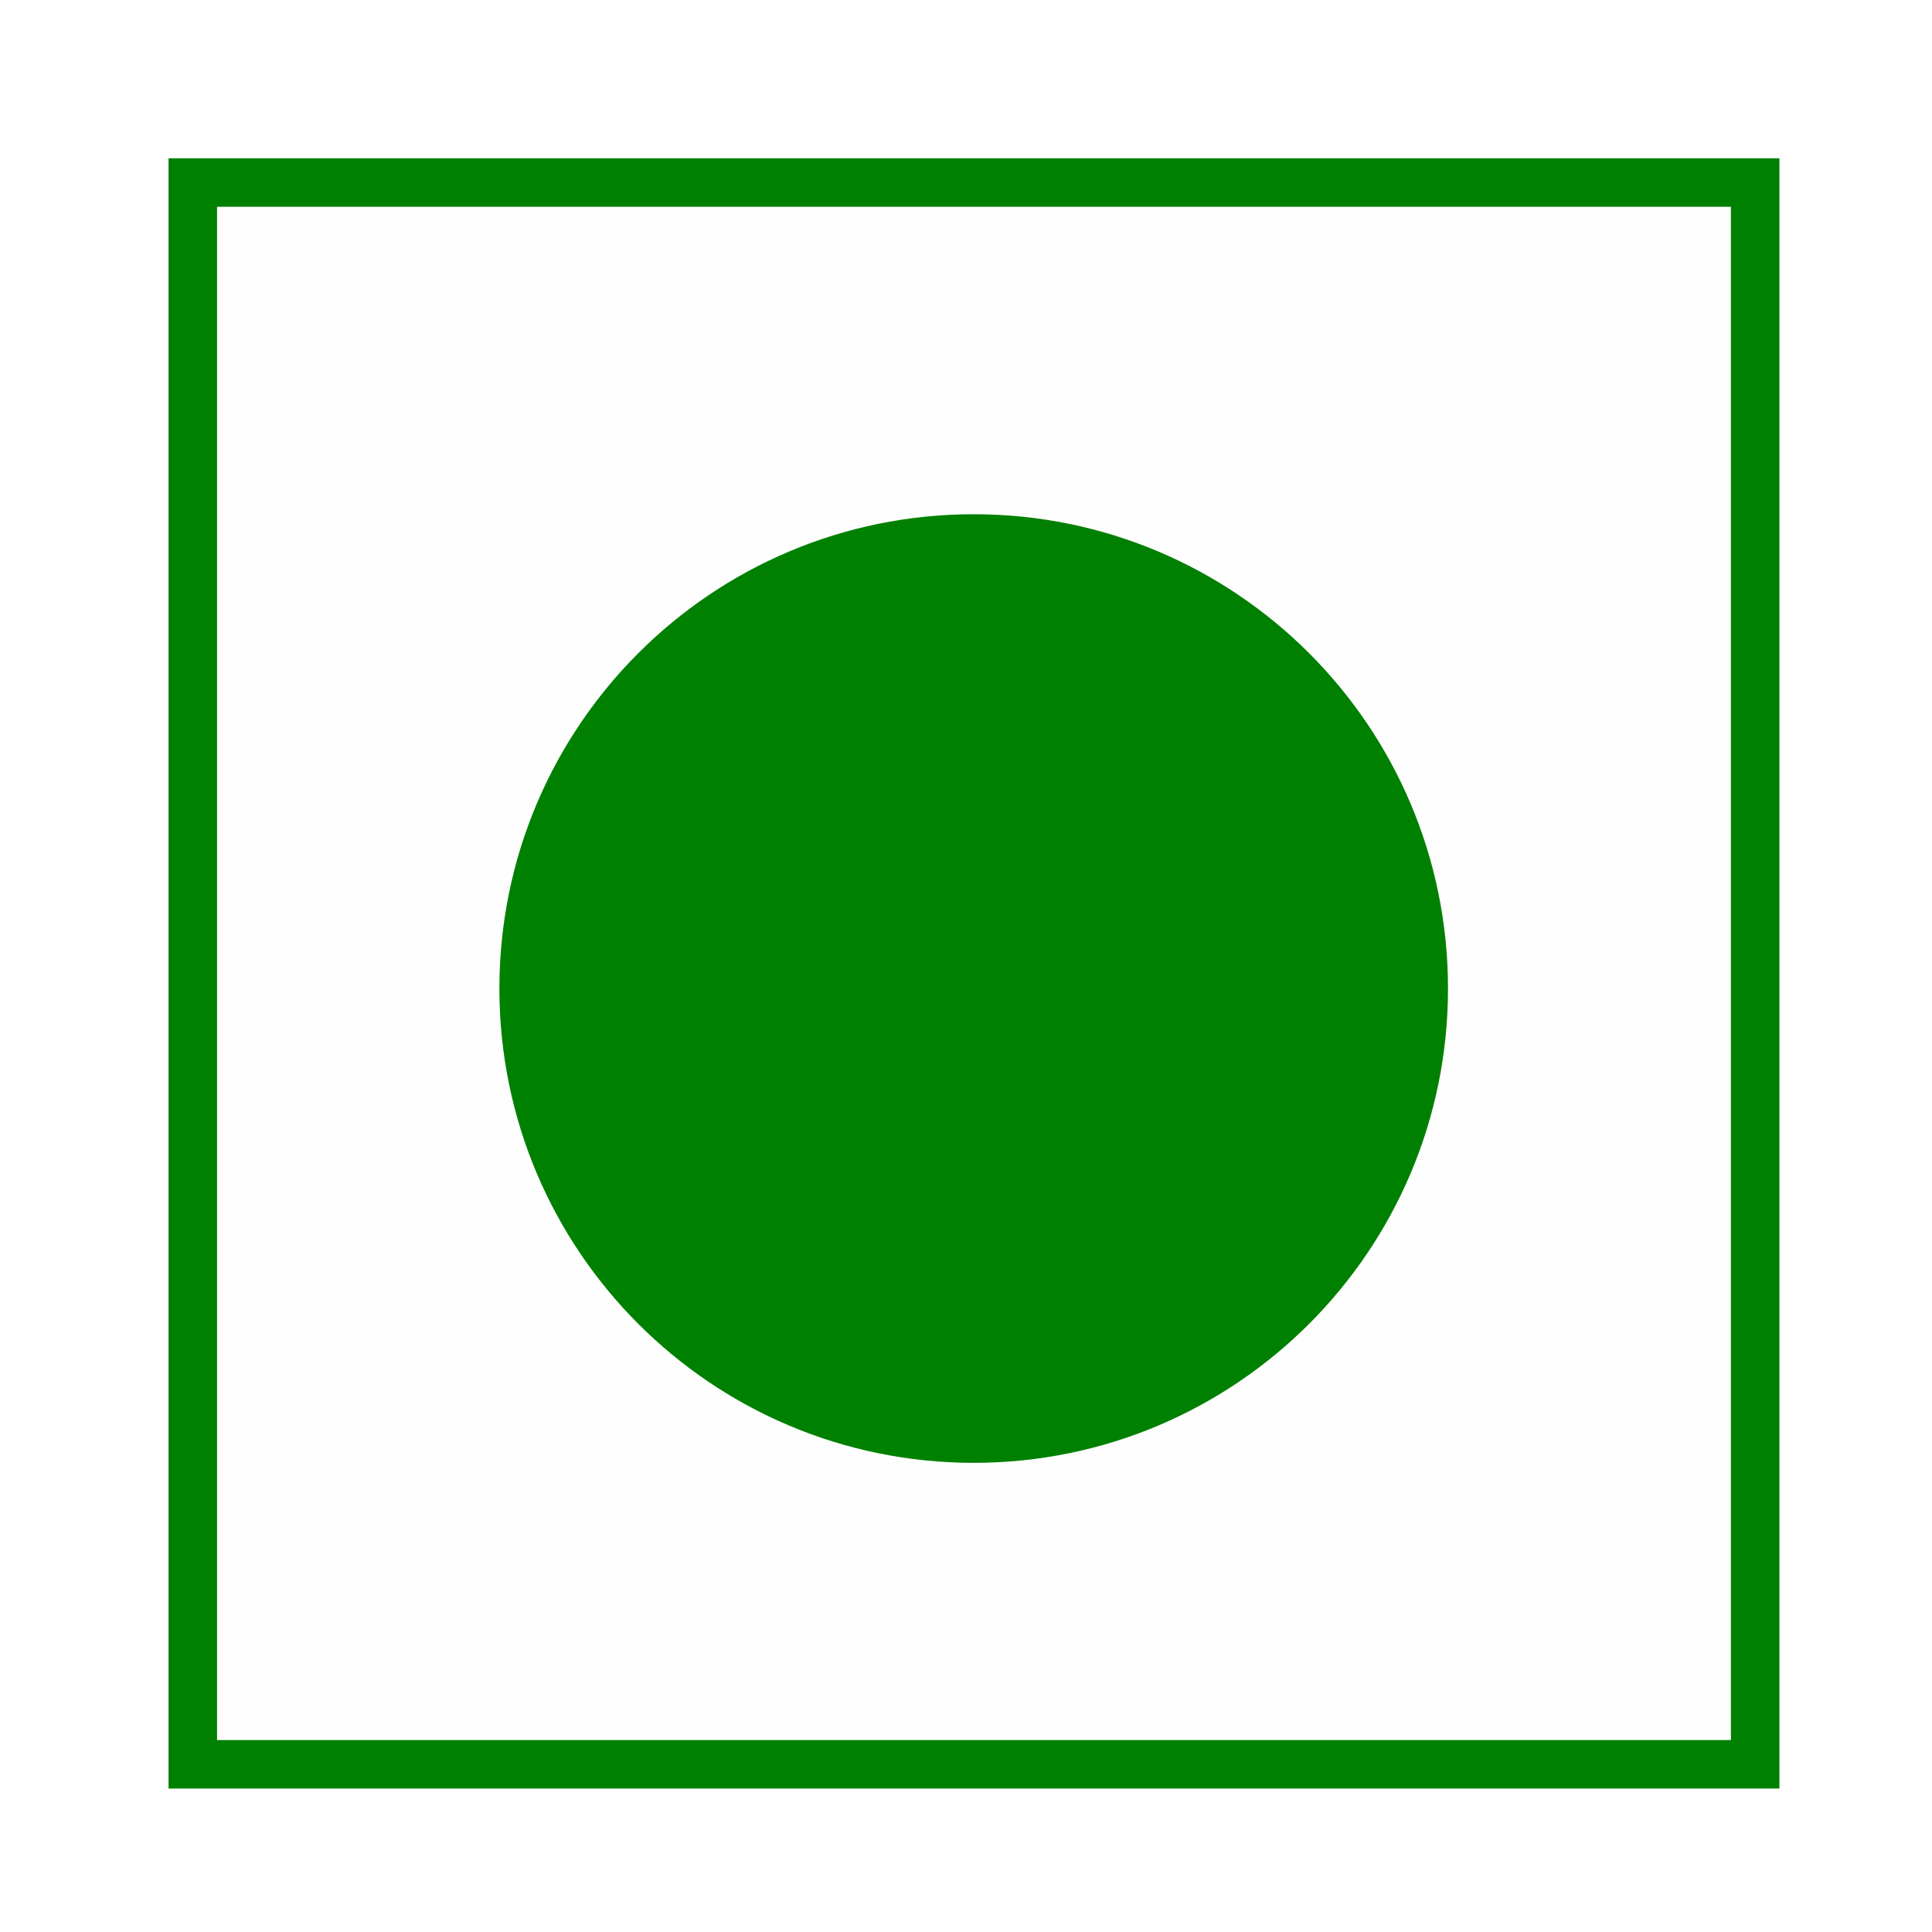
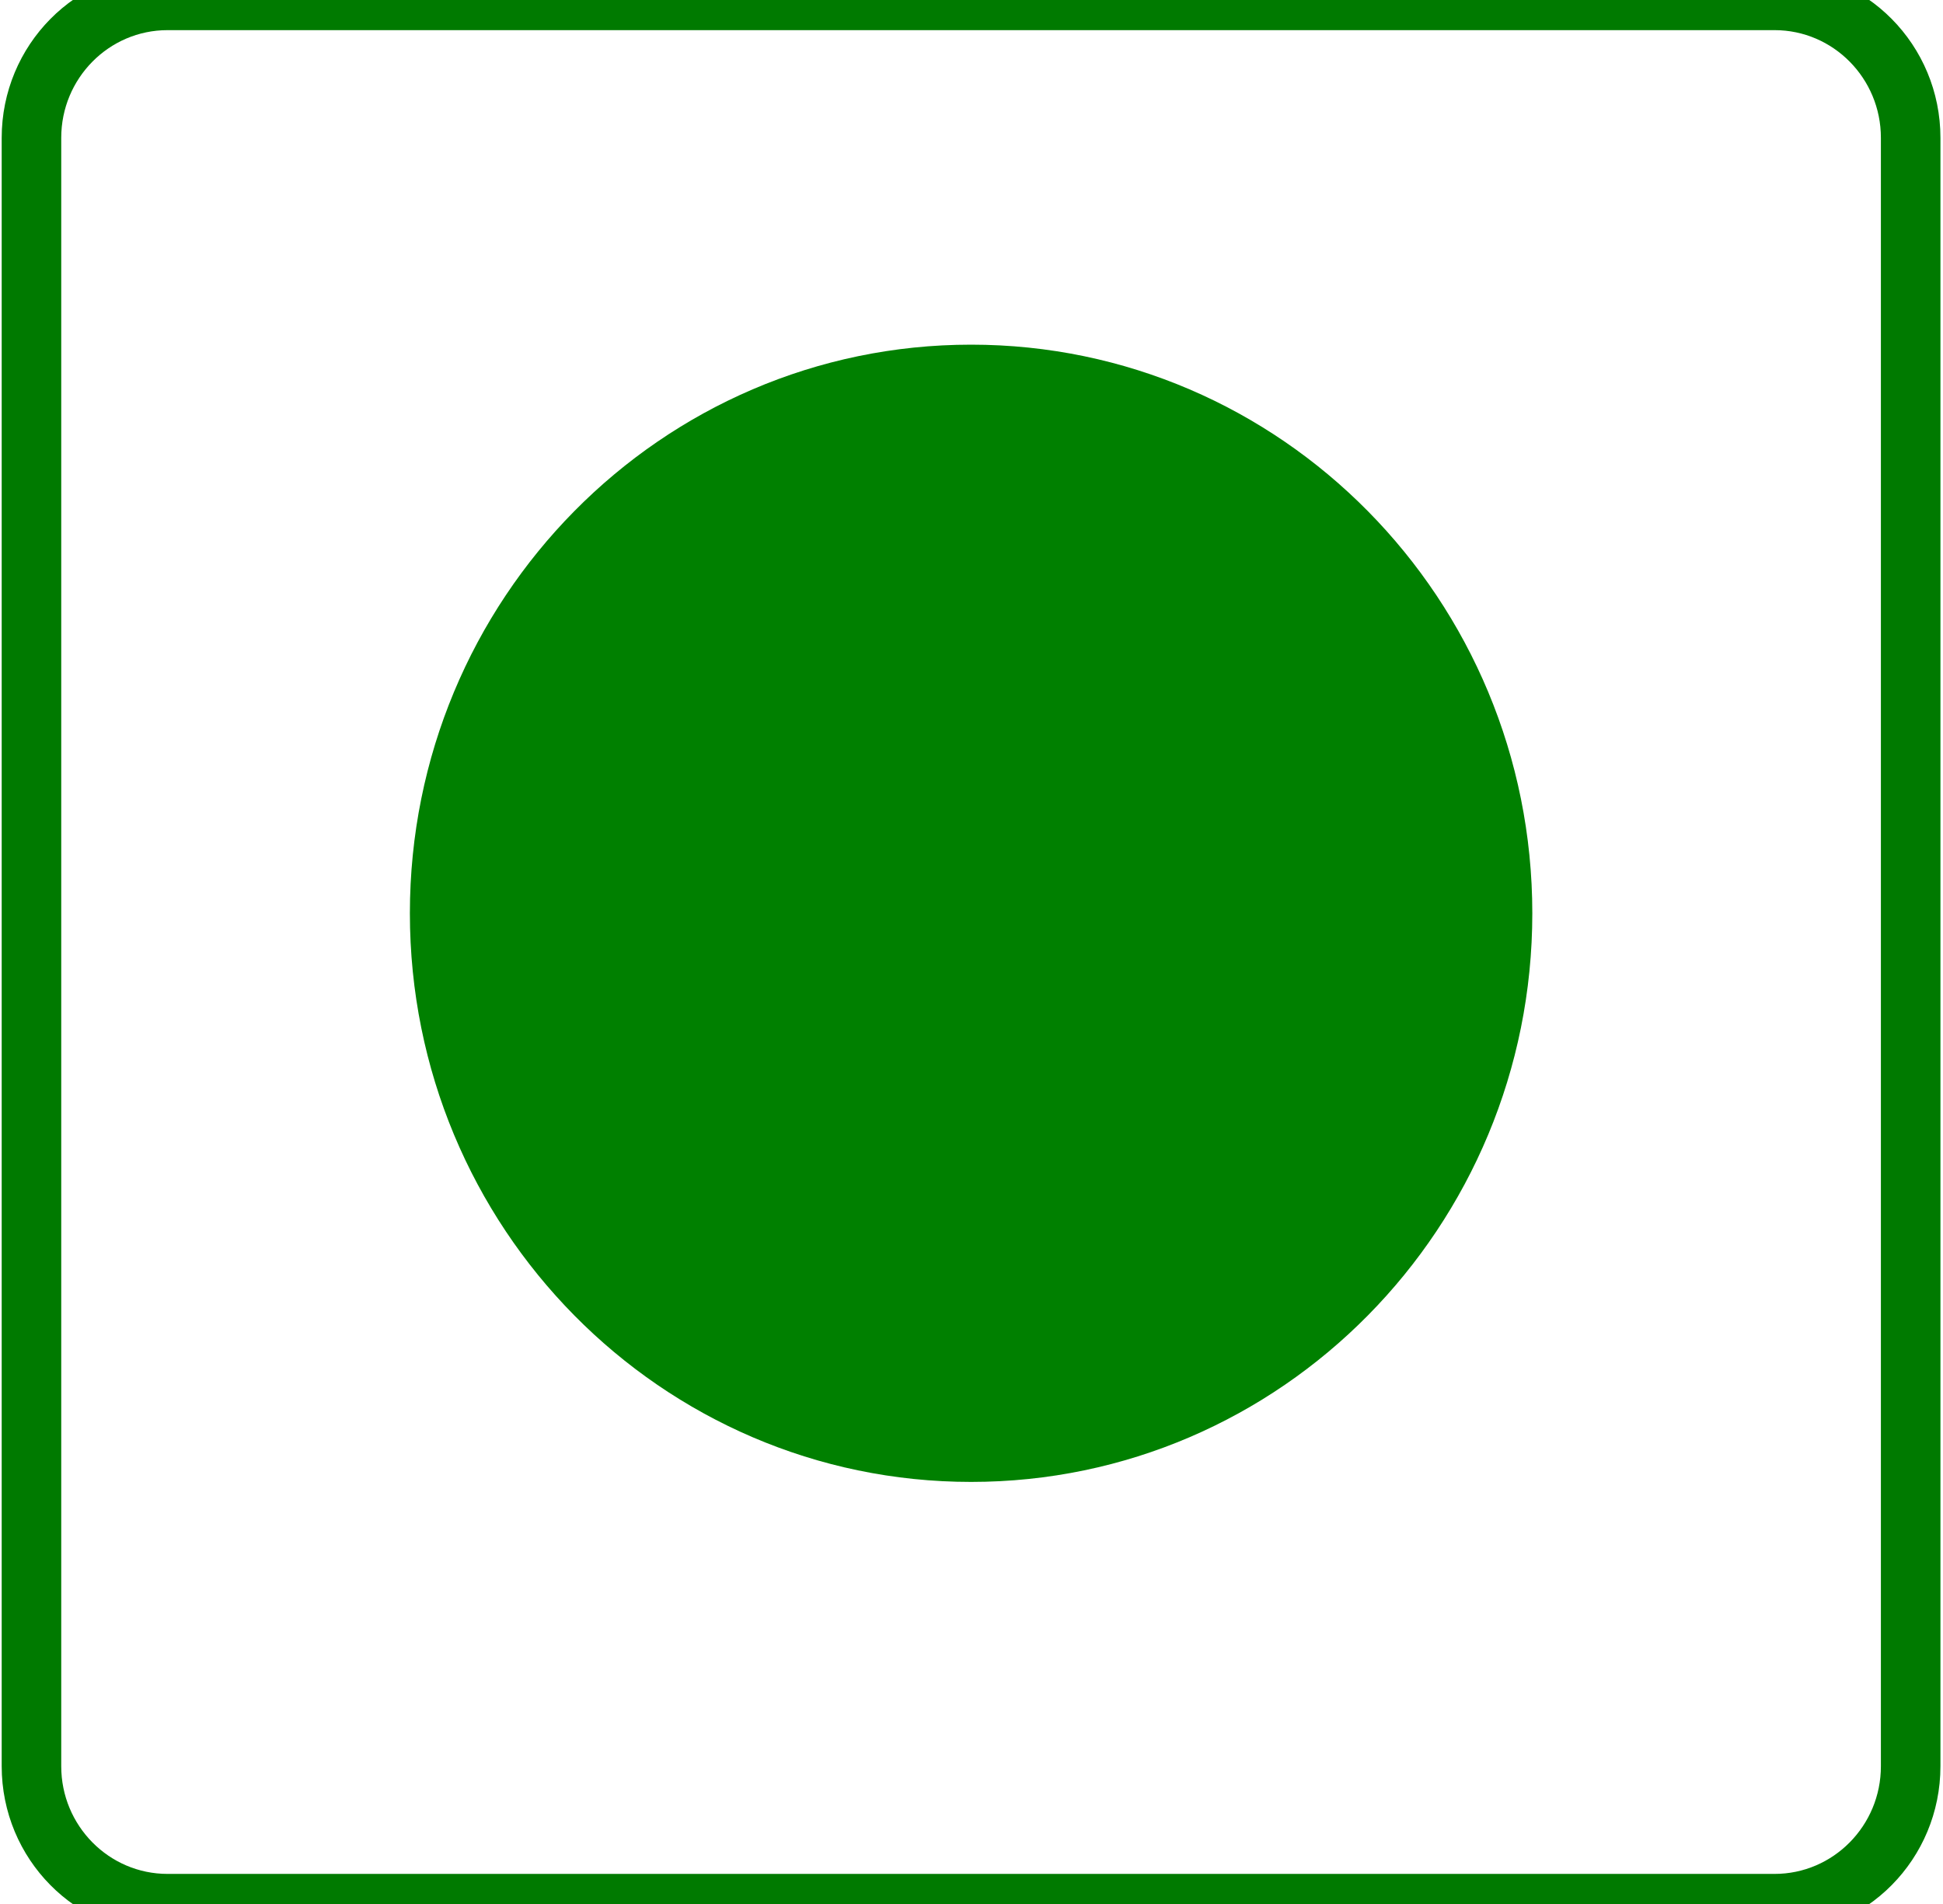
- <svg xmlns="http://www.w3.org/2000/svg" xml:space="preserve" width="33.867mm" height="33.867mm" version="1.1" style="shape-rendering:geometricPrecision; text-rendering:geometricPrecision; image-rendering:optimizeQuality; fill-rule:evenodd; clip-rule:evenodd" viewBox="0 0 3387 3387">
-   <defs>
-     <style type="text/css">
-    
-     .str0 {stroke:#008001;stroke-width:85}
-     .fil0 {fill:#FEFEFE}
-     .fil1 {fill:#008001}
-    
-   </style>
-   </defs>
-   <g id="Layer_x0020_1">
-     <rect class="fil0 str0" x="338" y="320" width="2739" height="2773" />
-     <circle class="fil1 str0" cx="1707" cy="1733" r="789" />
+ <svg xmlns="http://www.w3.org/2000/svg" width="123.5" height="121">
+   <g label="Layer 1" id="imagebot_2">
+     <g label="Layer 1" transform="translate(0, 1) matrix(0.47964, 0, 0, 0.48559, -21.4755, -27.9964)" id="imagebot_3">
+       <rect stroke="#007a00" stroke-width="7.891" fill="none" x="48.944" y="55.595" width="249.03" height="249.25" ry="18.045" id="imagebot_19" />
+       <path fill="#008000" transform="matrix(.78879 0 0 .78947 -47.401 -114.31)" d="M374.29,366.65C374.29,418.723 332.077,460.936 280.004,460.936S185.718,418.723 185.718,366.65S227.931,272.364 280.004,272.364S374.29,314.577 374.29,366.65z" id="imagebot_18" />
+     </g>
  </g>
</svg>
